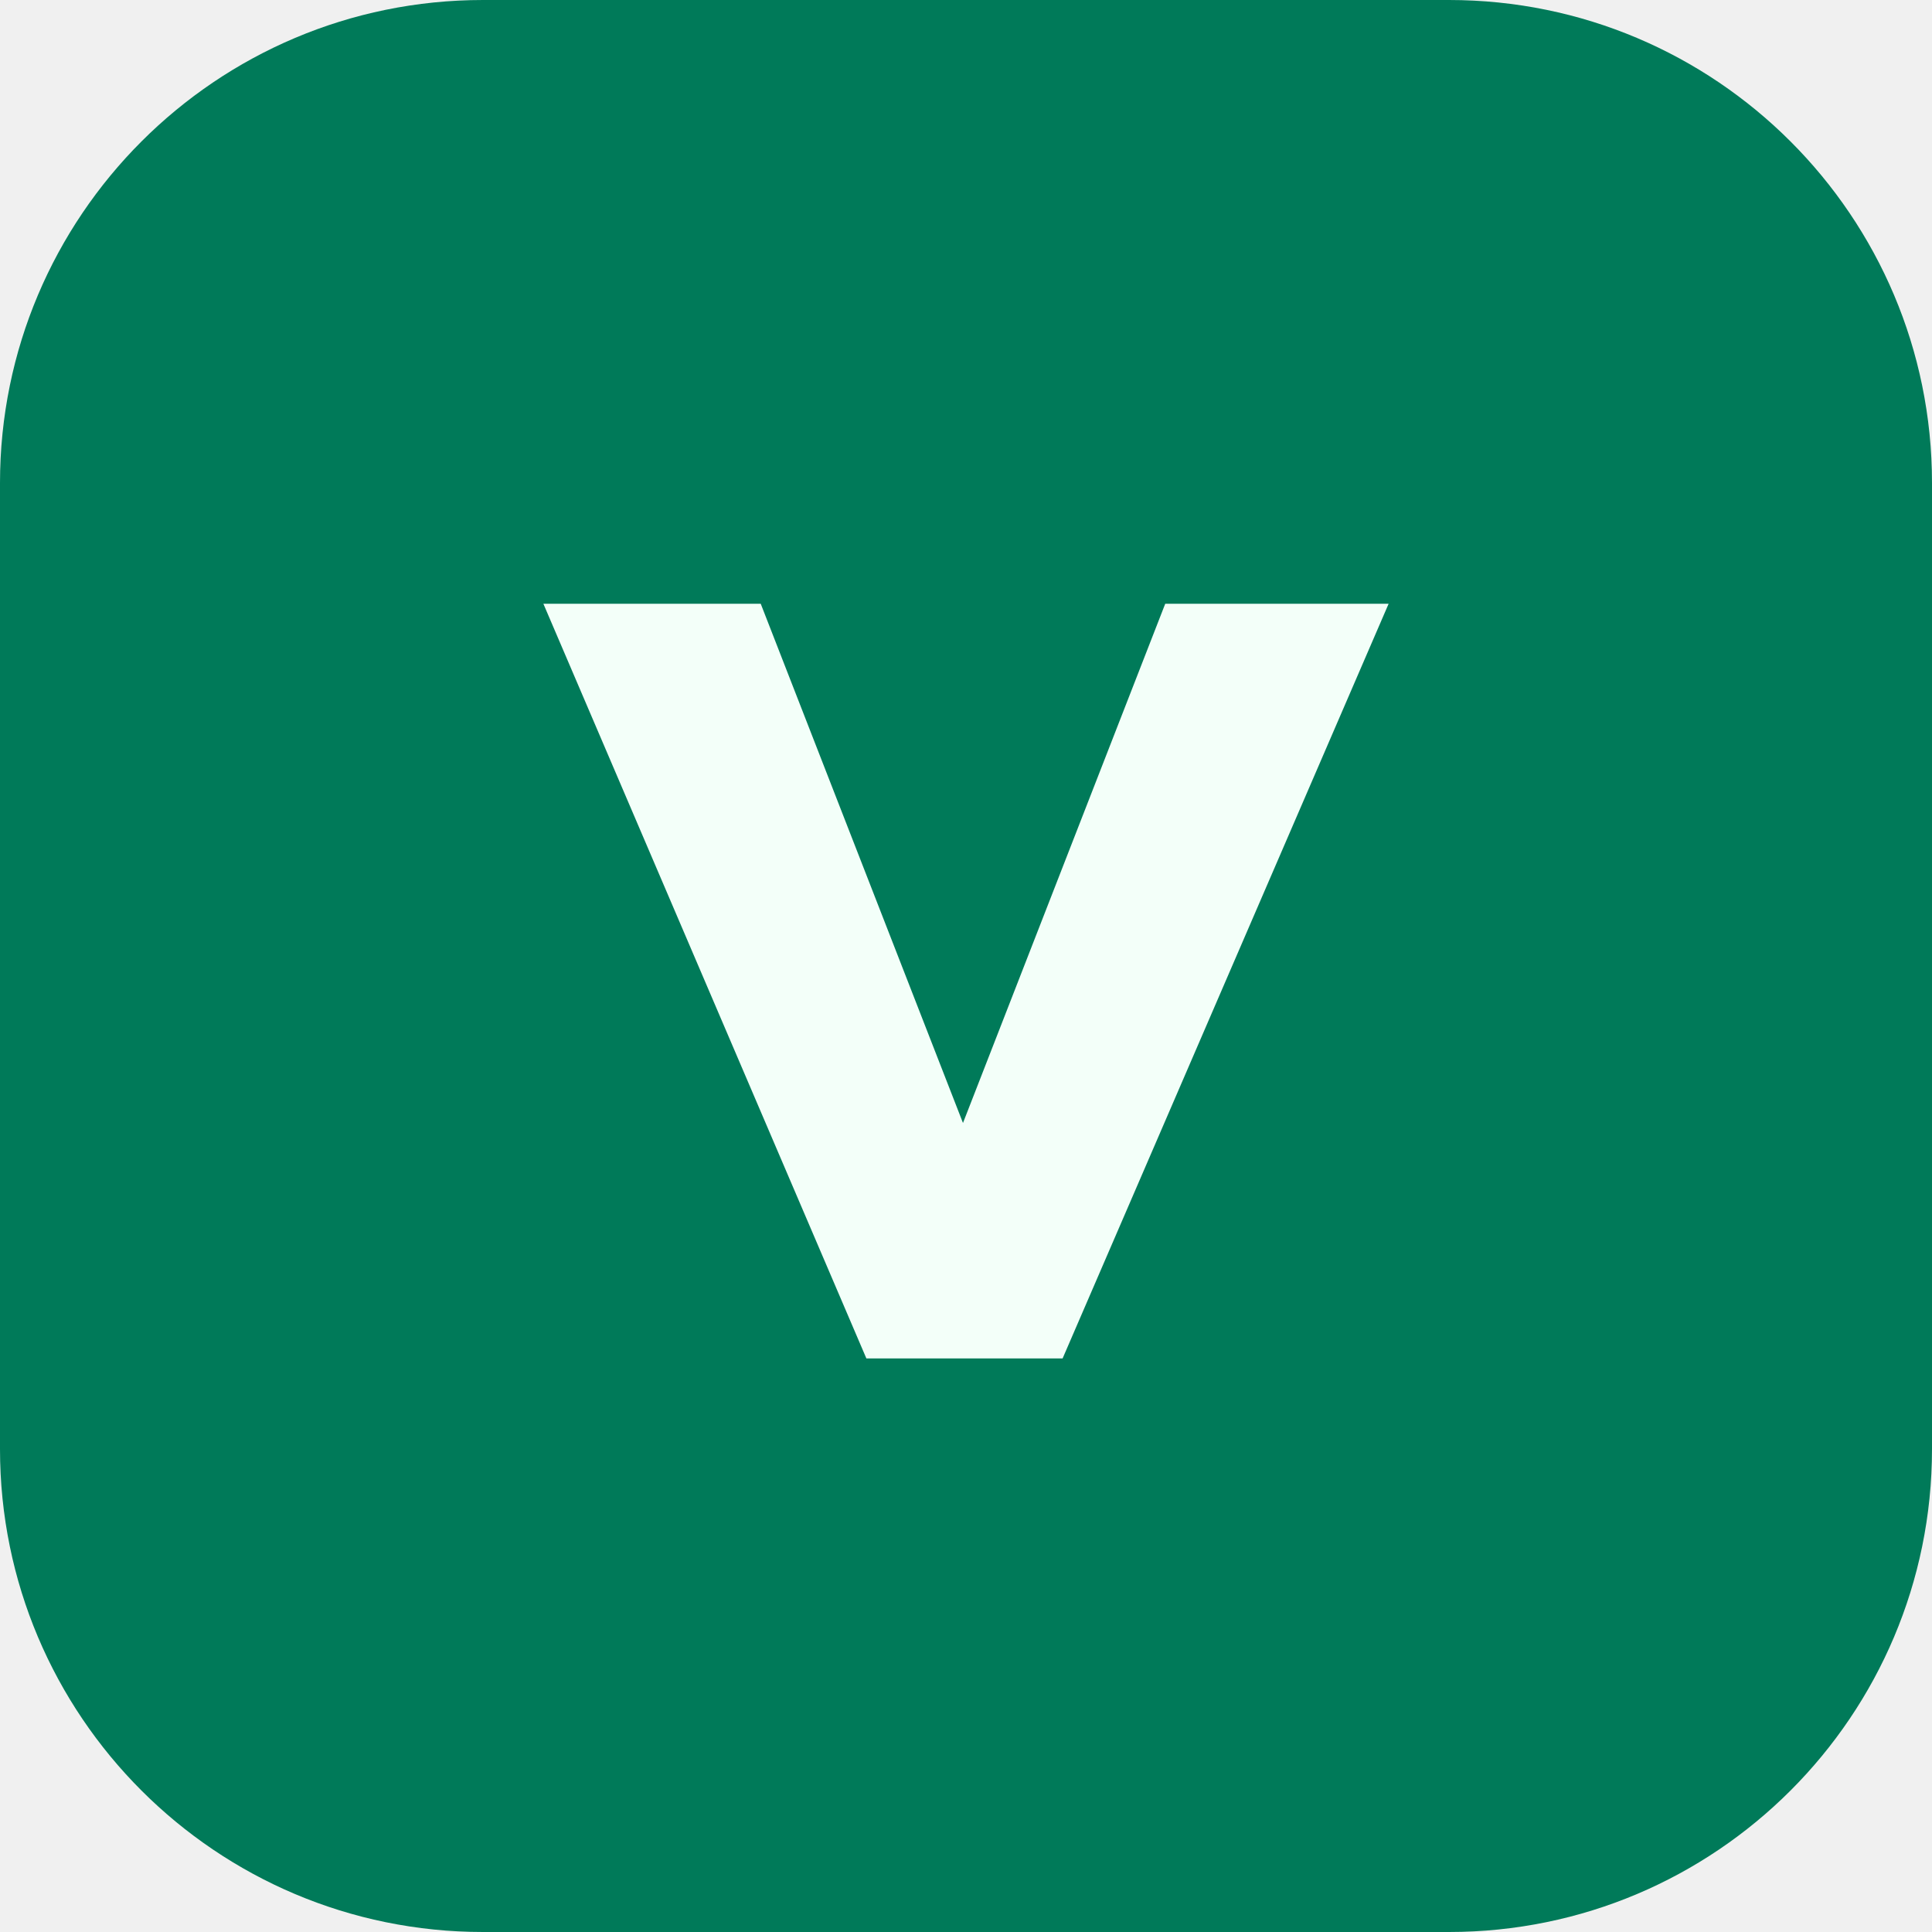
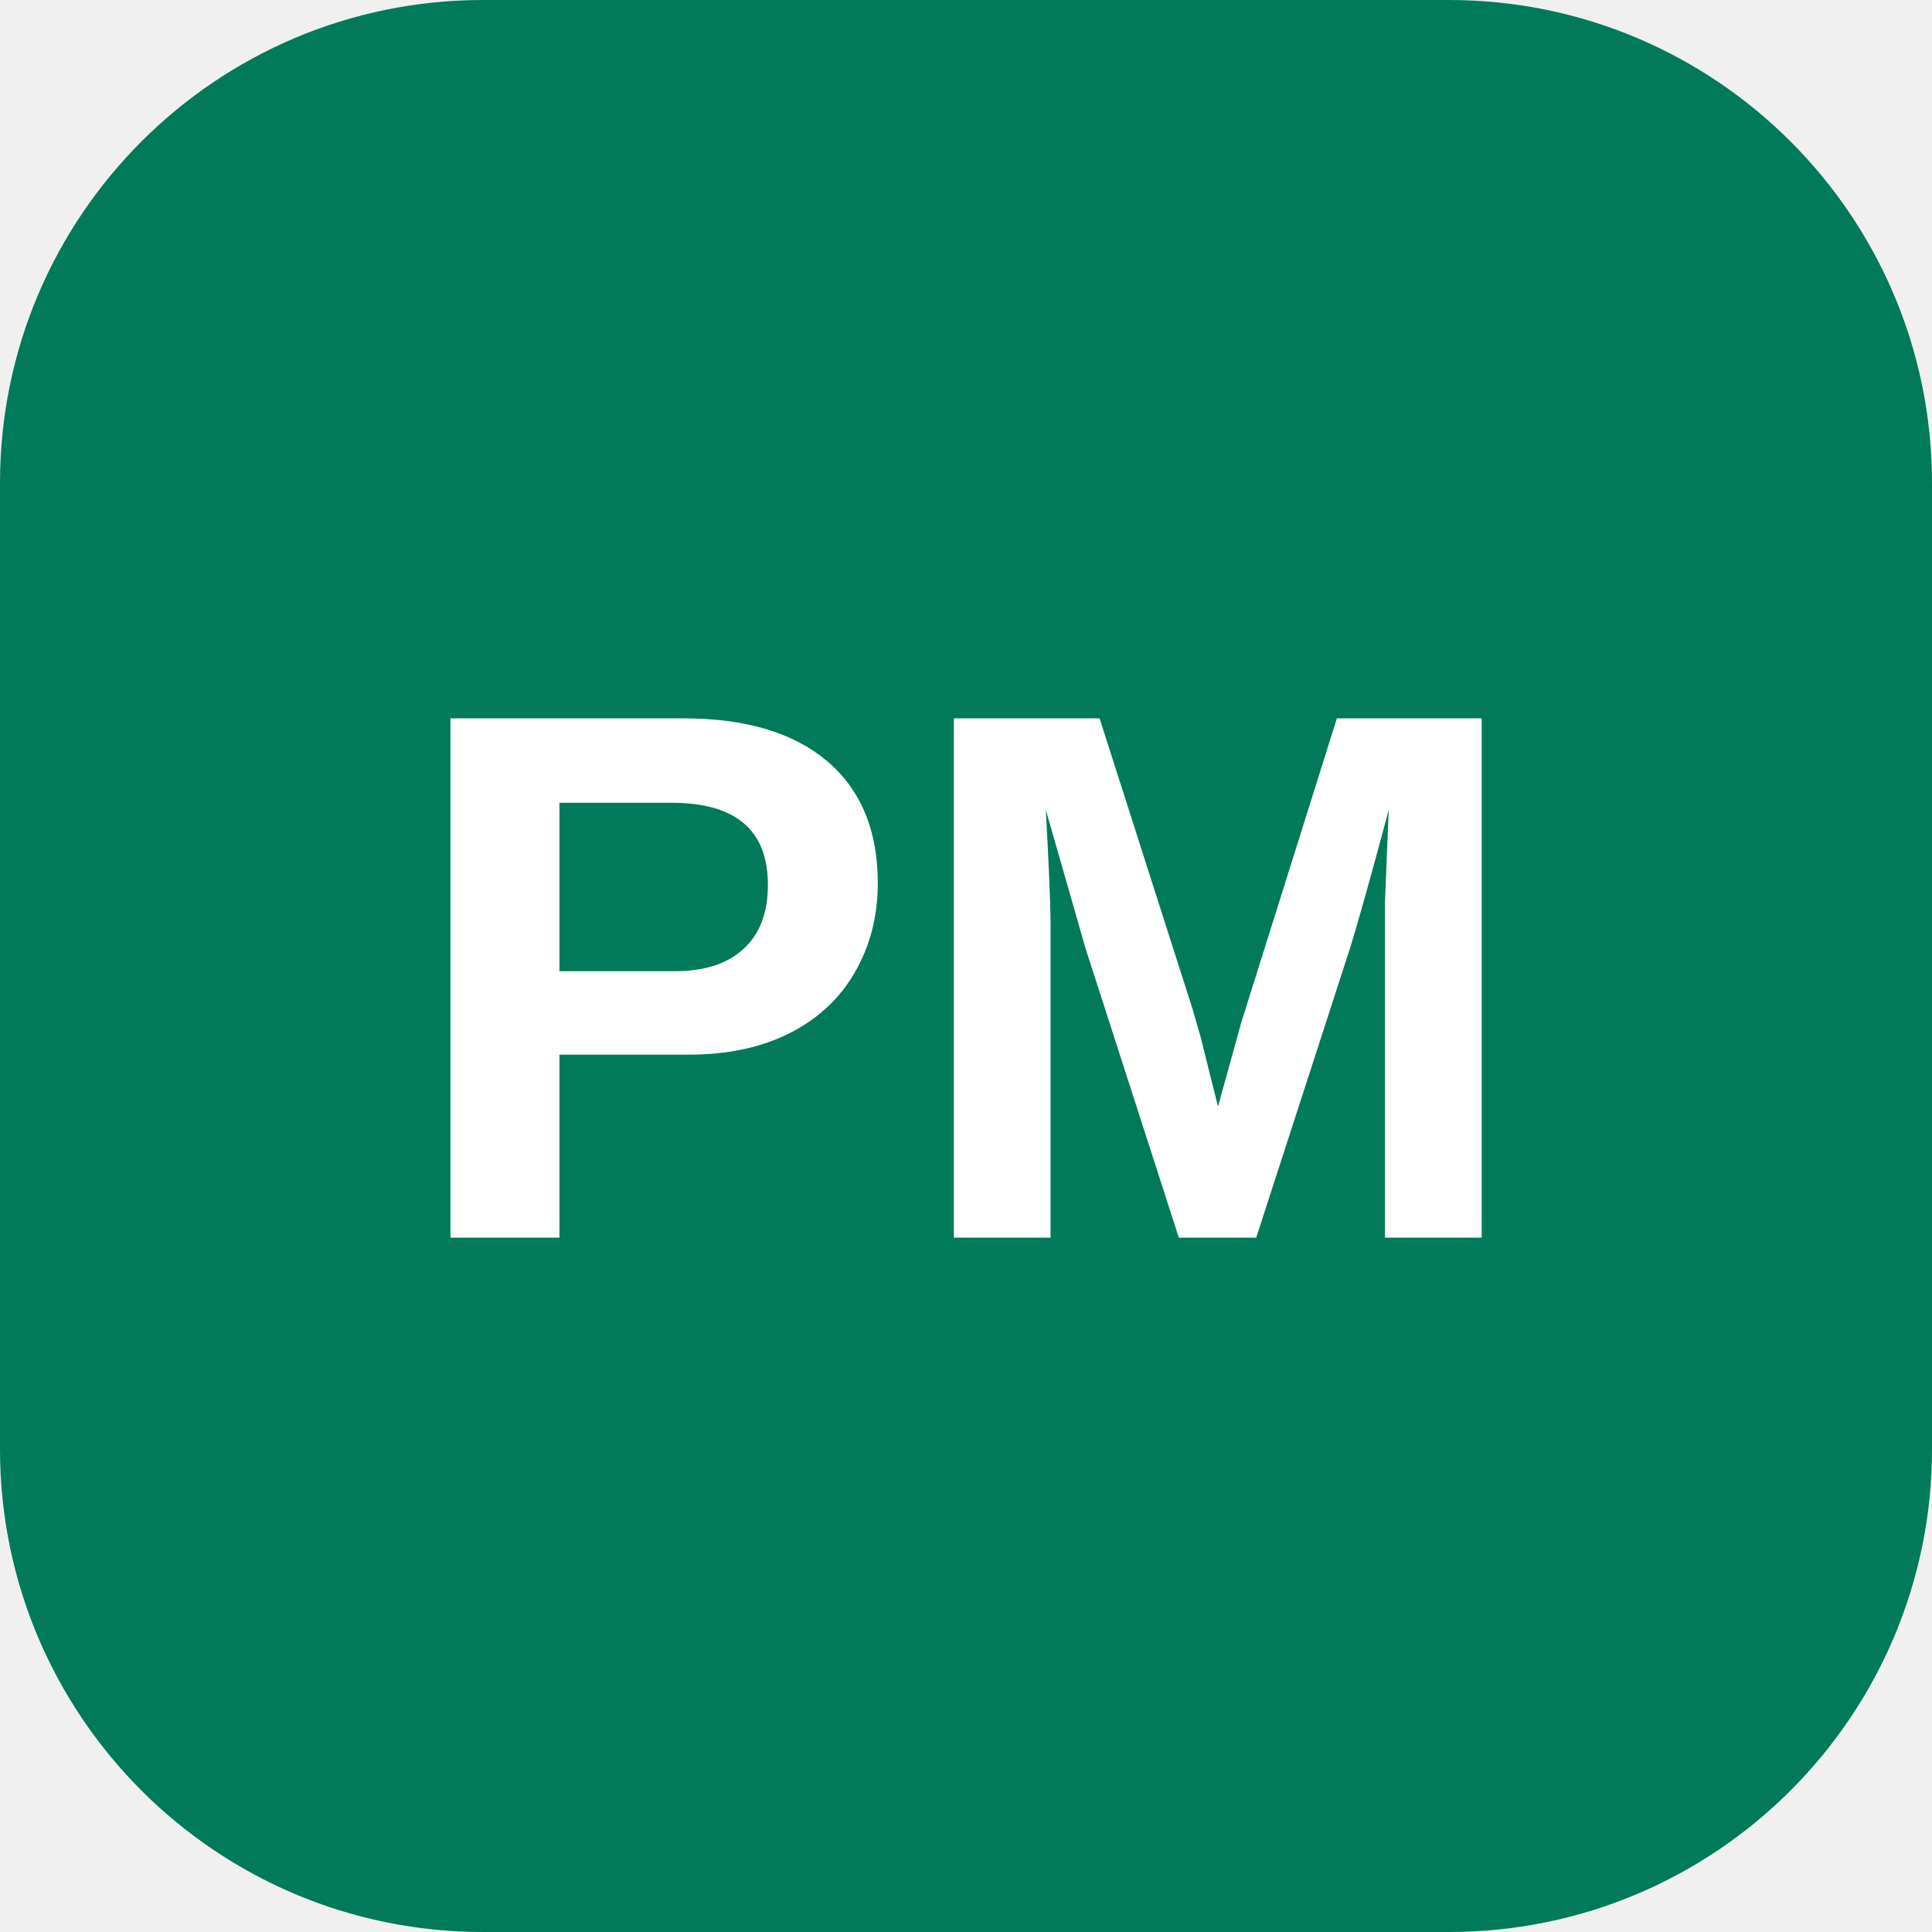
- <svg xmlns="http://www.w3.org/2000/svg" viewBox="0 0 64 64">
-   <rect width="64" height="64" rx="16" fill="#007A59" />
-   <path d="M18 20h7.2l6.7 17.2L38.6 20H46L35.2 45h-6.5L18 20Z" fill="#F3FFF9" />
+ <svg xmlns="http://www.w3.org/2000/svg" viewBox="0 0 64 64" role="img" aria-label="PlatformaMarket">
+   <rect width="64" height="64" rx="16" fill="#007a59" />
+   <text x="32" y="41" text-anchor="middle" font-family="Arial, sans-serif" font-size="25" font-weight="700" fill="#fff">PM</text>
</svg>
